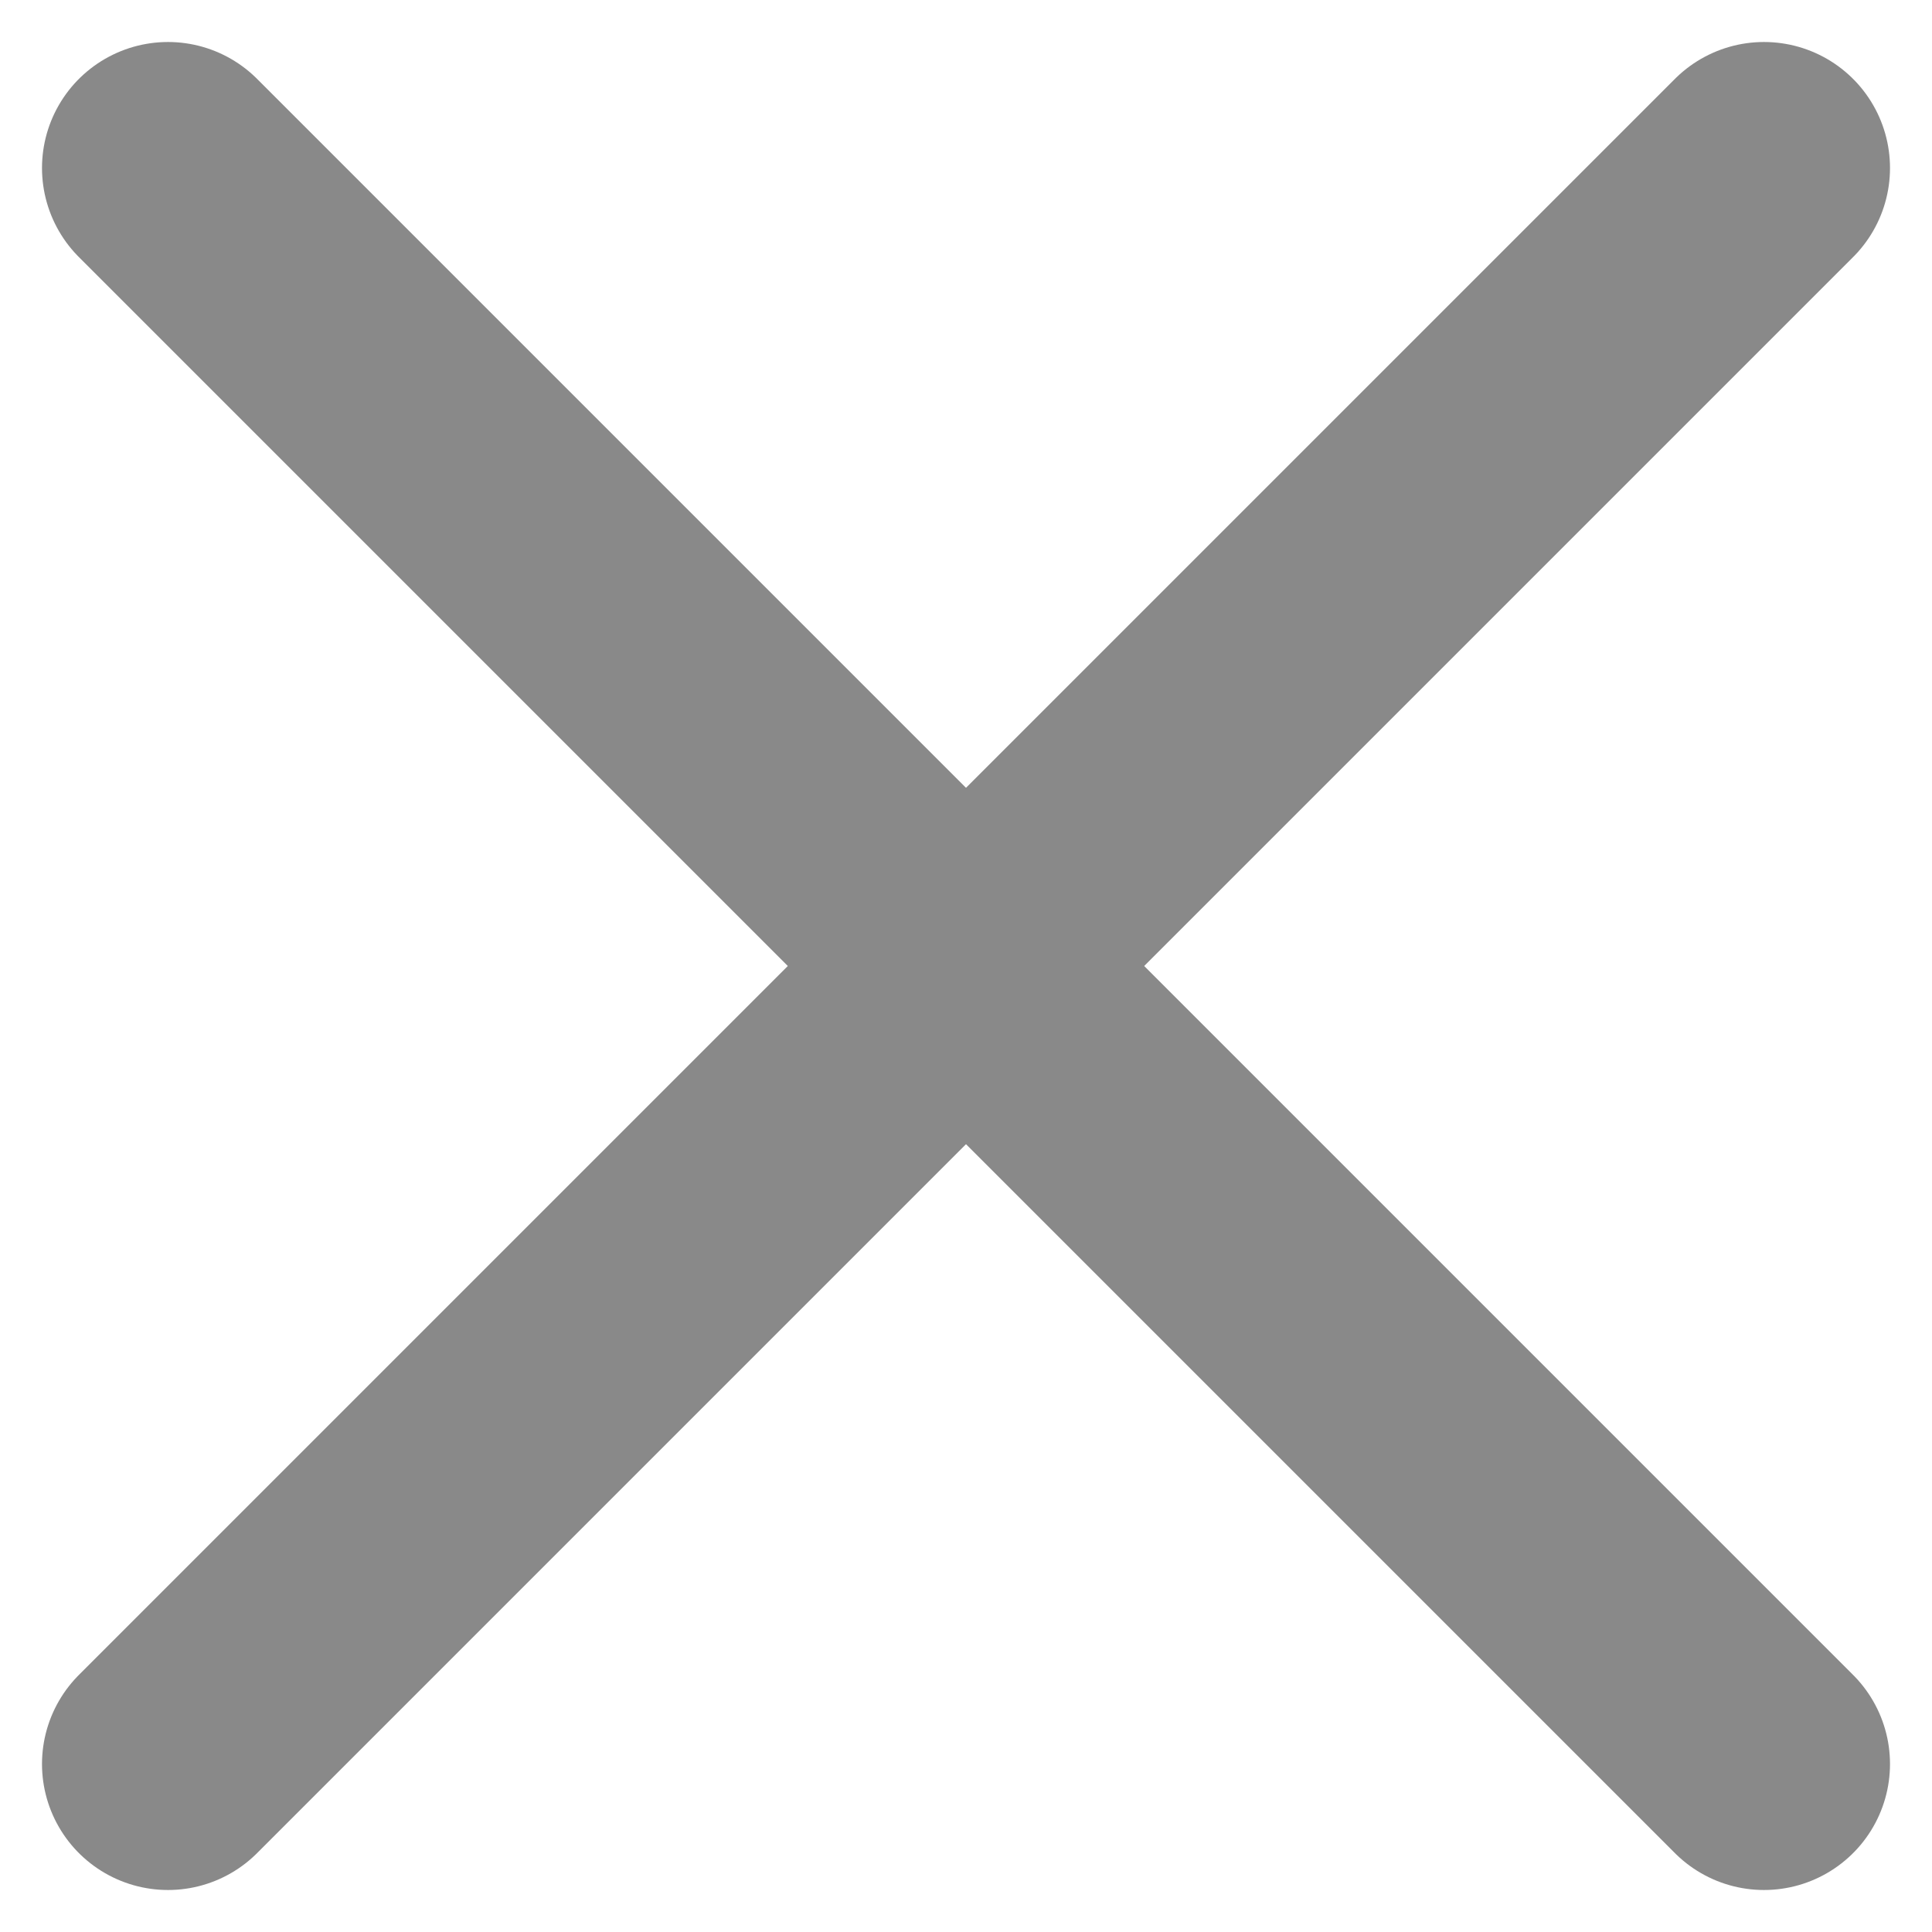
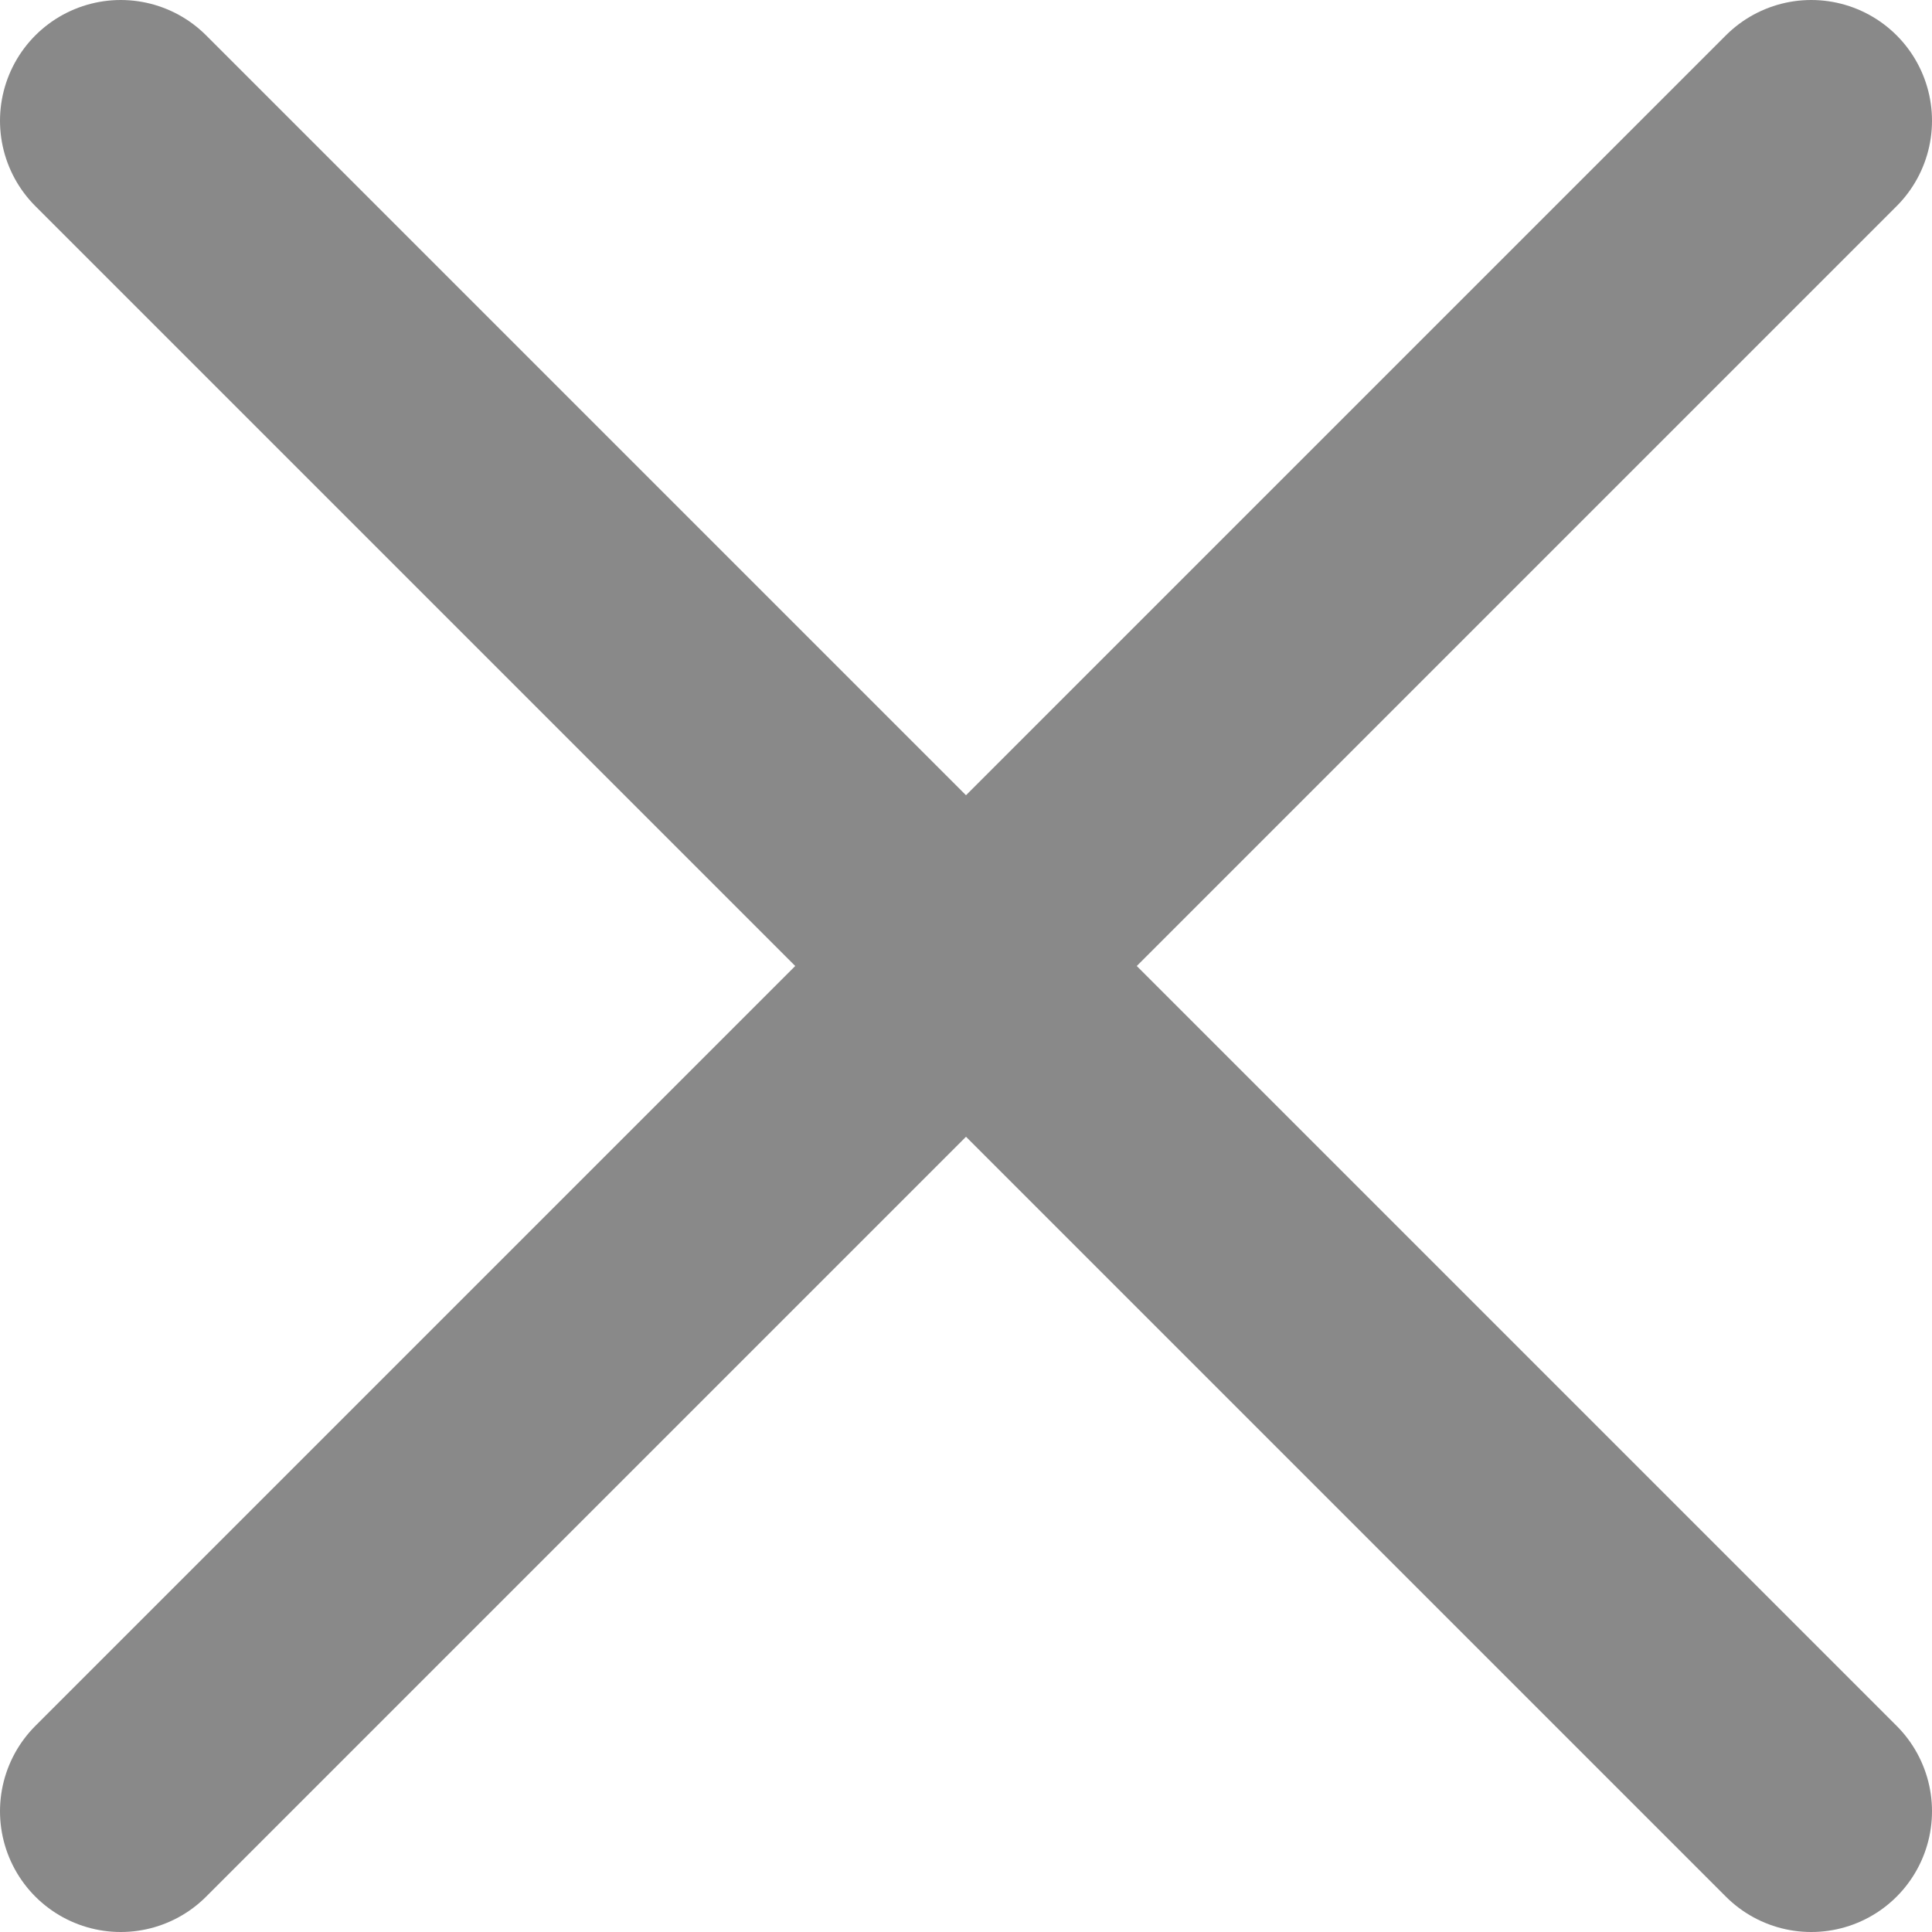
- <svg xmlns="http://www.w3.org/2000/svg" width="23" height="23" viewBox="0 0 23 23" fill="none">
-   <path d="M2 2L21 21" stroke="#898989" stroke-width="3" stroke-linecap="round" />
-   <path d="M21 2L2 21" stroke="#898989" stroke-width="3" stroke-linecap="round" />
+ <svg xmlns="http://www.w3.org/2000/svg" width="16" height="16" viewBox="0 0 16 16" fill="none">
+   <path d="M1 1L15 15" stroke="#898989" stroke-width="2" stroke-linecap="round" />
+   <path d="M15 1L1 15" stroke="#898989" stroke-width="2" stroke-linecap="round" />
</svg>
